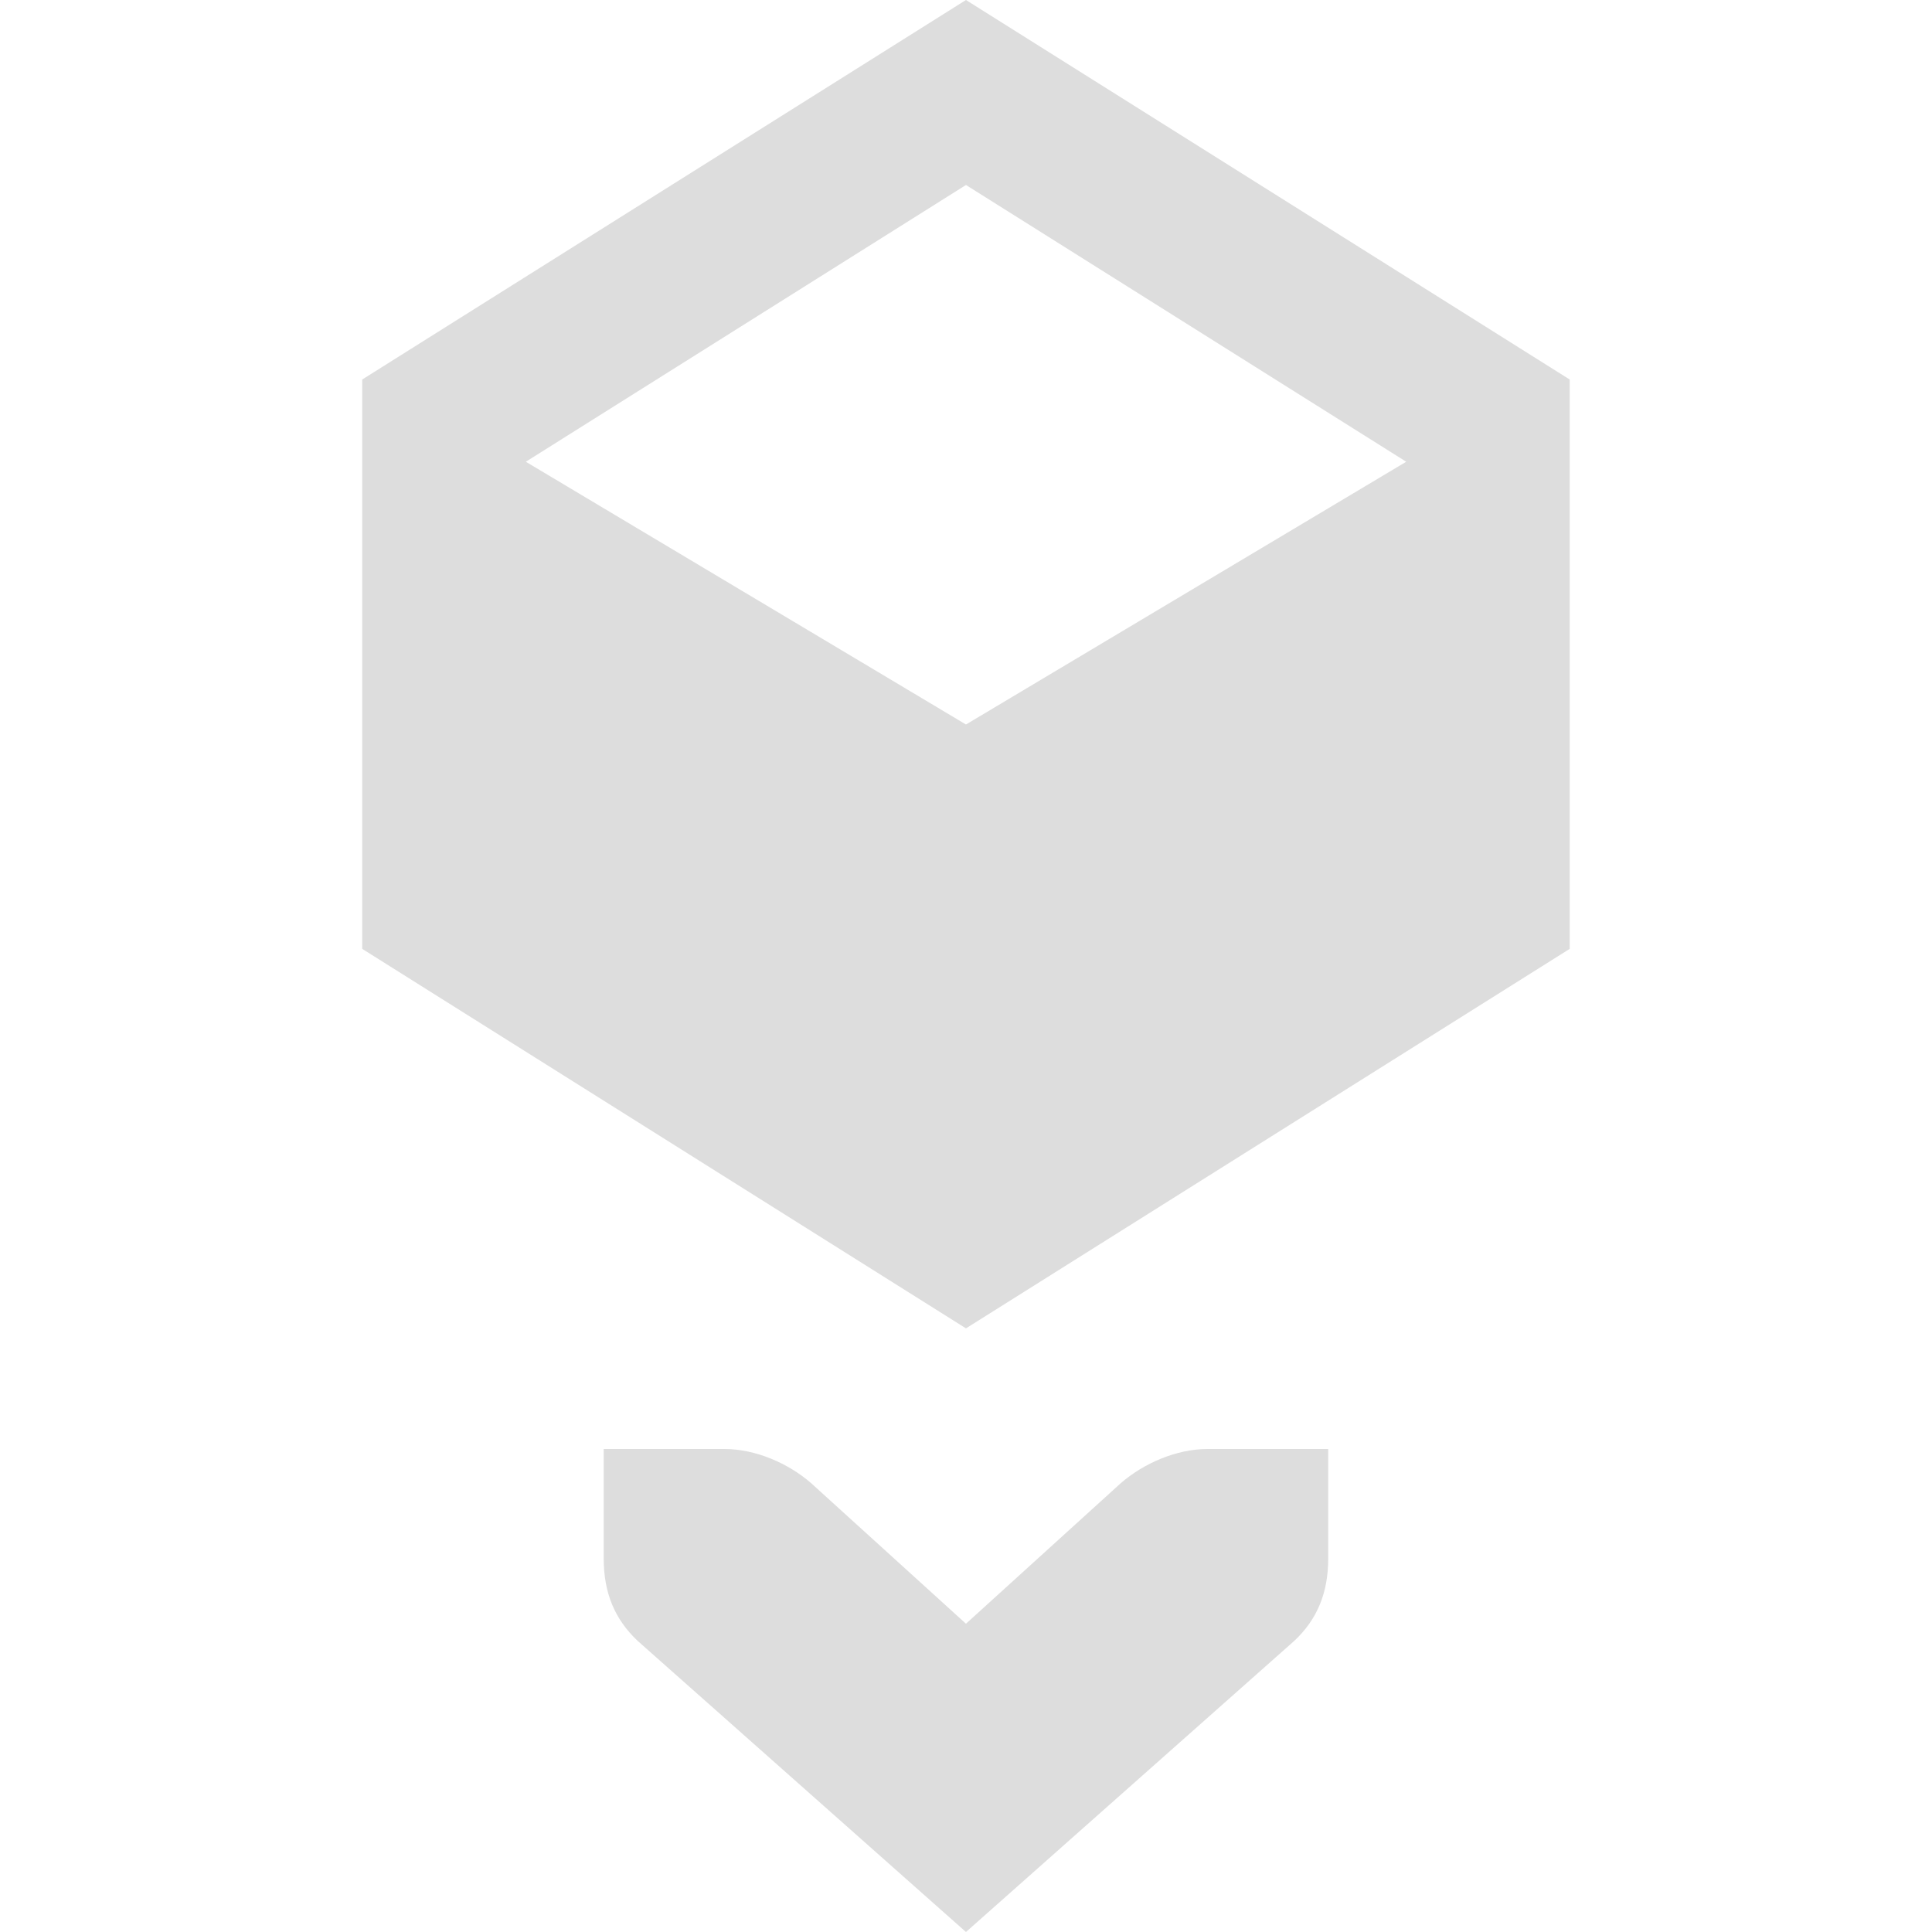
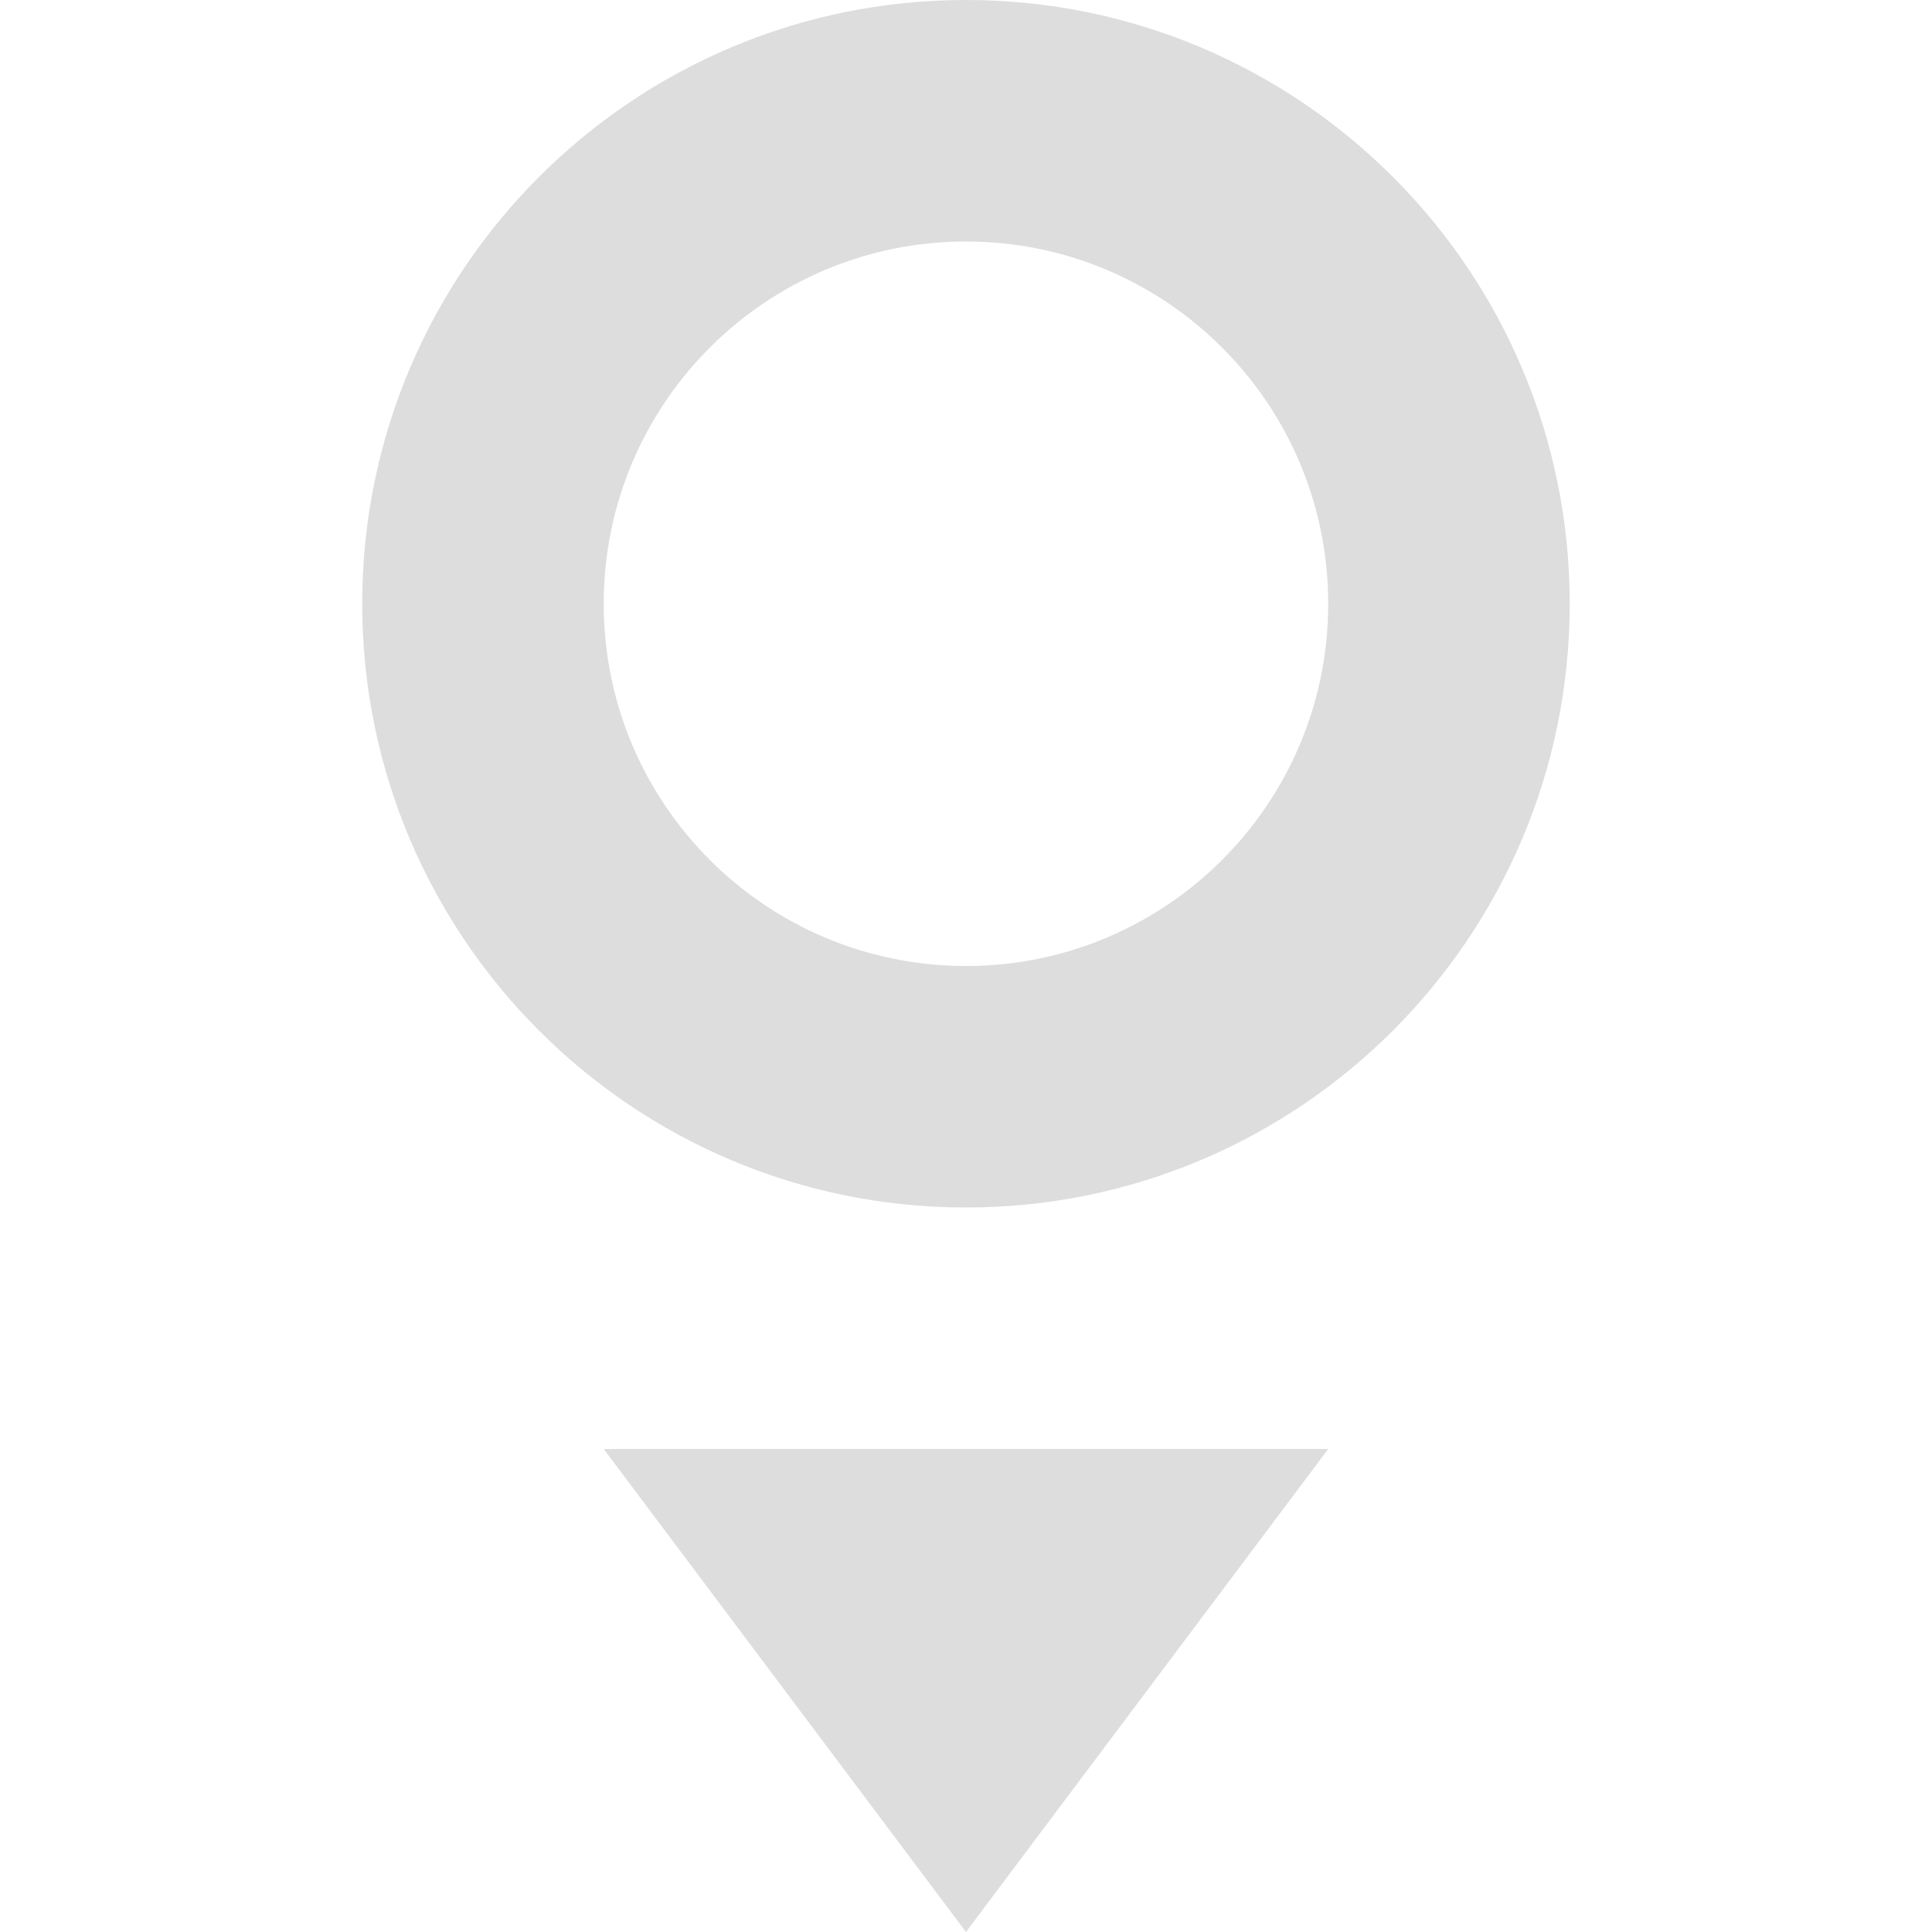
<svg xmlns="http://www.w3.org/2000/svg" xmlns:ns1="http://www.openswatchbook.org/uri/2009/osb" xmlns:xlink="http://www.w3.org/1999/xlink" height="16" id="svg7384" style="enable-background:new" version="1.1" width="16">
  <defs id="defs7386">
    <linearGradient id="linearGradient5606" ns1:paint="solid">
      <stop id="stop5608" offset="0" style="stop-color:#000000;stop-opacity:1;" />
    </linearGradient>
    <filter color-interpolation-filters="sRGB" id="filter7554">
      <feBlend id="feBlend7556" in2="BackgroundImage" mode="darken" />
    </filter>
    <linearGradient gradientTransform="matrix(0.08112299,0,0,0.07855526,540.8143,254.8467)" gradientUnits="userSpaceOnUse" xlink:href="#linearGradient3785" id="linearGradient3189" x1="365.512" x2="365.978" y1="408.397" y2="520.171" />
    <linearGradient id="linearGradient3785">
      <stop id="stop3787" offset="0" style="stop-color:#384880;stop-opacity:1;" />
      <stop id="stop3789" offset="1" style="stop-color:#000000;stop-opacity:1;" />
    </linearGradient>
  </defs>
  <g id="layer9" style="display:inline" transform="translate(-321.0003,-177)" />
  <g id="layer10" style="display:inline;filter:url(#filter7554)" transform="translate(-321.0003,-177)" />
  <g id="layer1" style="display:inline" transform="translate(-80.00014,-794)" />
  <g id="layer14" style="display:inline" transform="translate(-321.0003,-177)" />
  <g id="layer15" style="display:inline" transform="translate(-321.0003,-177)" />
  <g id="g71291" style="display:inline" transform="translate(-321.0003,-177)" />
  <g id="layer2" style="display:inline" transform="translate(-80.00014,-644)" />
  <g id="g6058" style="display:inline" transform="translate(-80.00014,-644)" />
  <g id="layer12" style="display:inline" transform="translate(-321.0003,-177)">
-     <path d="m 329,177 -5,3.143 0,4.715 5,3.143 5,-3.143 0,-4.715 z m 0,6 -3.645,-2.176 3.645,-2.292 3.646,2.292 z" id="path15214" style="fill:#dddddd;fill-opacity:1;fill-rule:nonzero;stroke:none" />
-     <path d="m 332,189 -1,0 c -0.257,1e-5 -0.528,0.118 -0.719,0.284 l -1.281,1.163 -1.281,-1.163 c -0.19,-0.166 -0.462,-0.284 -0.719,-0.284 l -1,0 -1e-5,0.908 c 0,0.281 0.09,0.501 0.281,0.681 l 2.719,2.411 2.719,-2.411 c 0.191,-0.179 0.281,-0.4 0.281,-0.681 l 0,-0.908 z" id="path15265" style="fill:#dddddd;fill-opacity:1;stroke:none" />
+     <path d="m 326,189 3,4 L 332,189 z" id="path15265" style="fill:#dddddd;fill-opacity:1;stroke:none" />
+     <path d="m 329,177 c -2.761,0 -5,2.239 -5,5 0,2.761 2.239,5 5,5 2.761,0 5,-2.239 5,-5 0,-2.761 -2.239,-5 -5,-5 z m 0,2 c 1.657,0 3,1.343 3,3 0,1.657 -1.343,3 -3,3 -1.657,0 -3,-1.343 -3,-3 0,-1.657 1.343,-3 3,-3 z" id="path5157" style="color:#000000;fill:#dddddd;fill-opacity:1;fill-rule:nonzero;stroke:none;stroke-width:6;marker:none;visibility:visible;display:inline;overflow:visible;enable-background:accumulate" />
  </g>
</svg>
